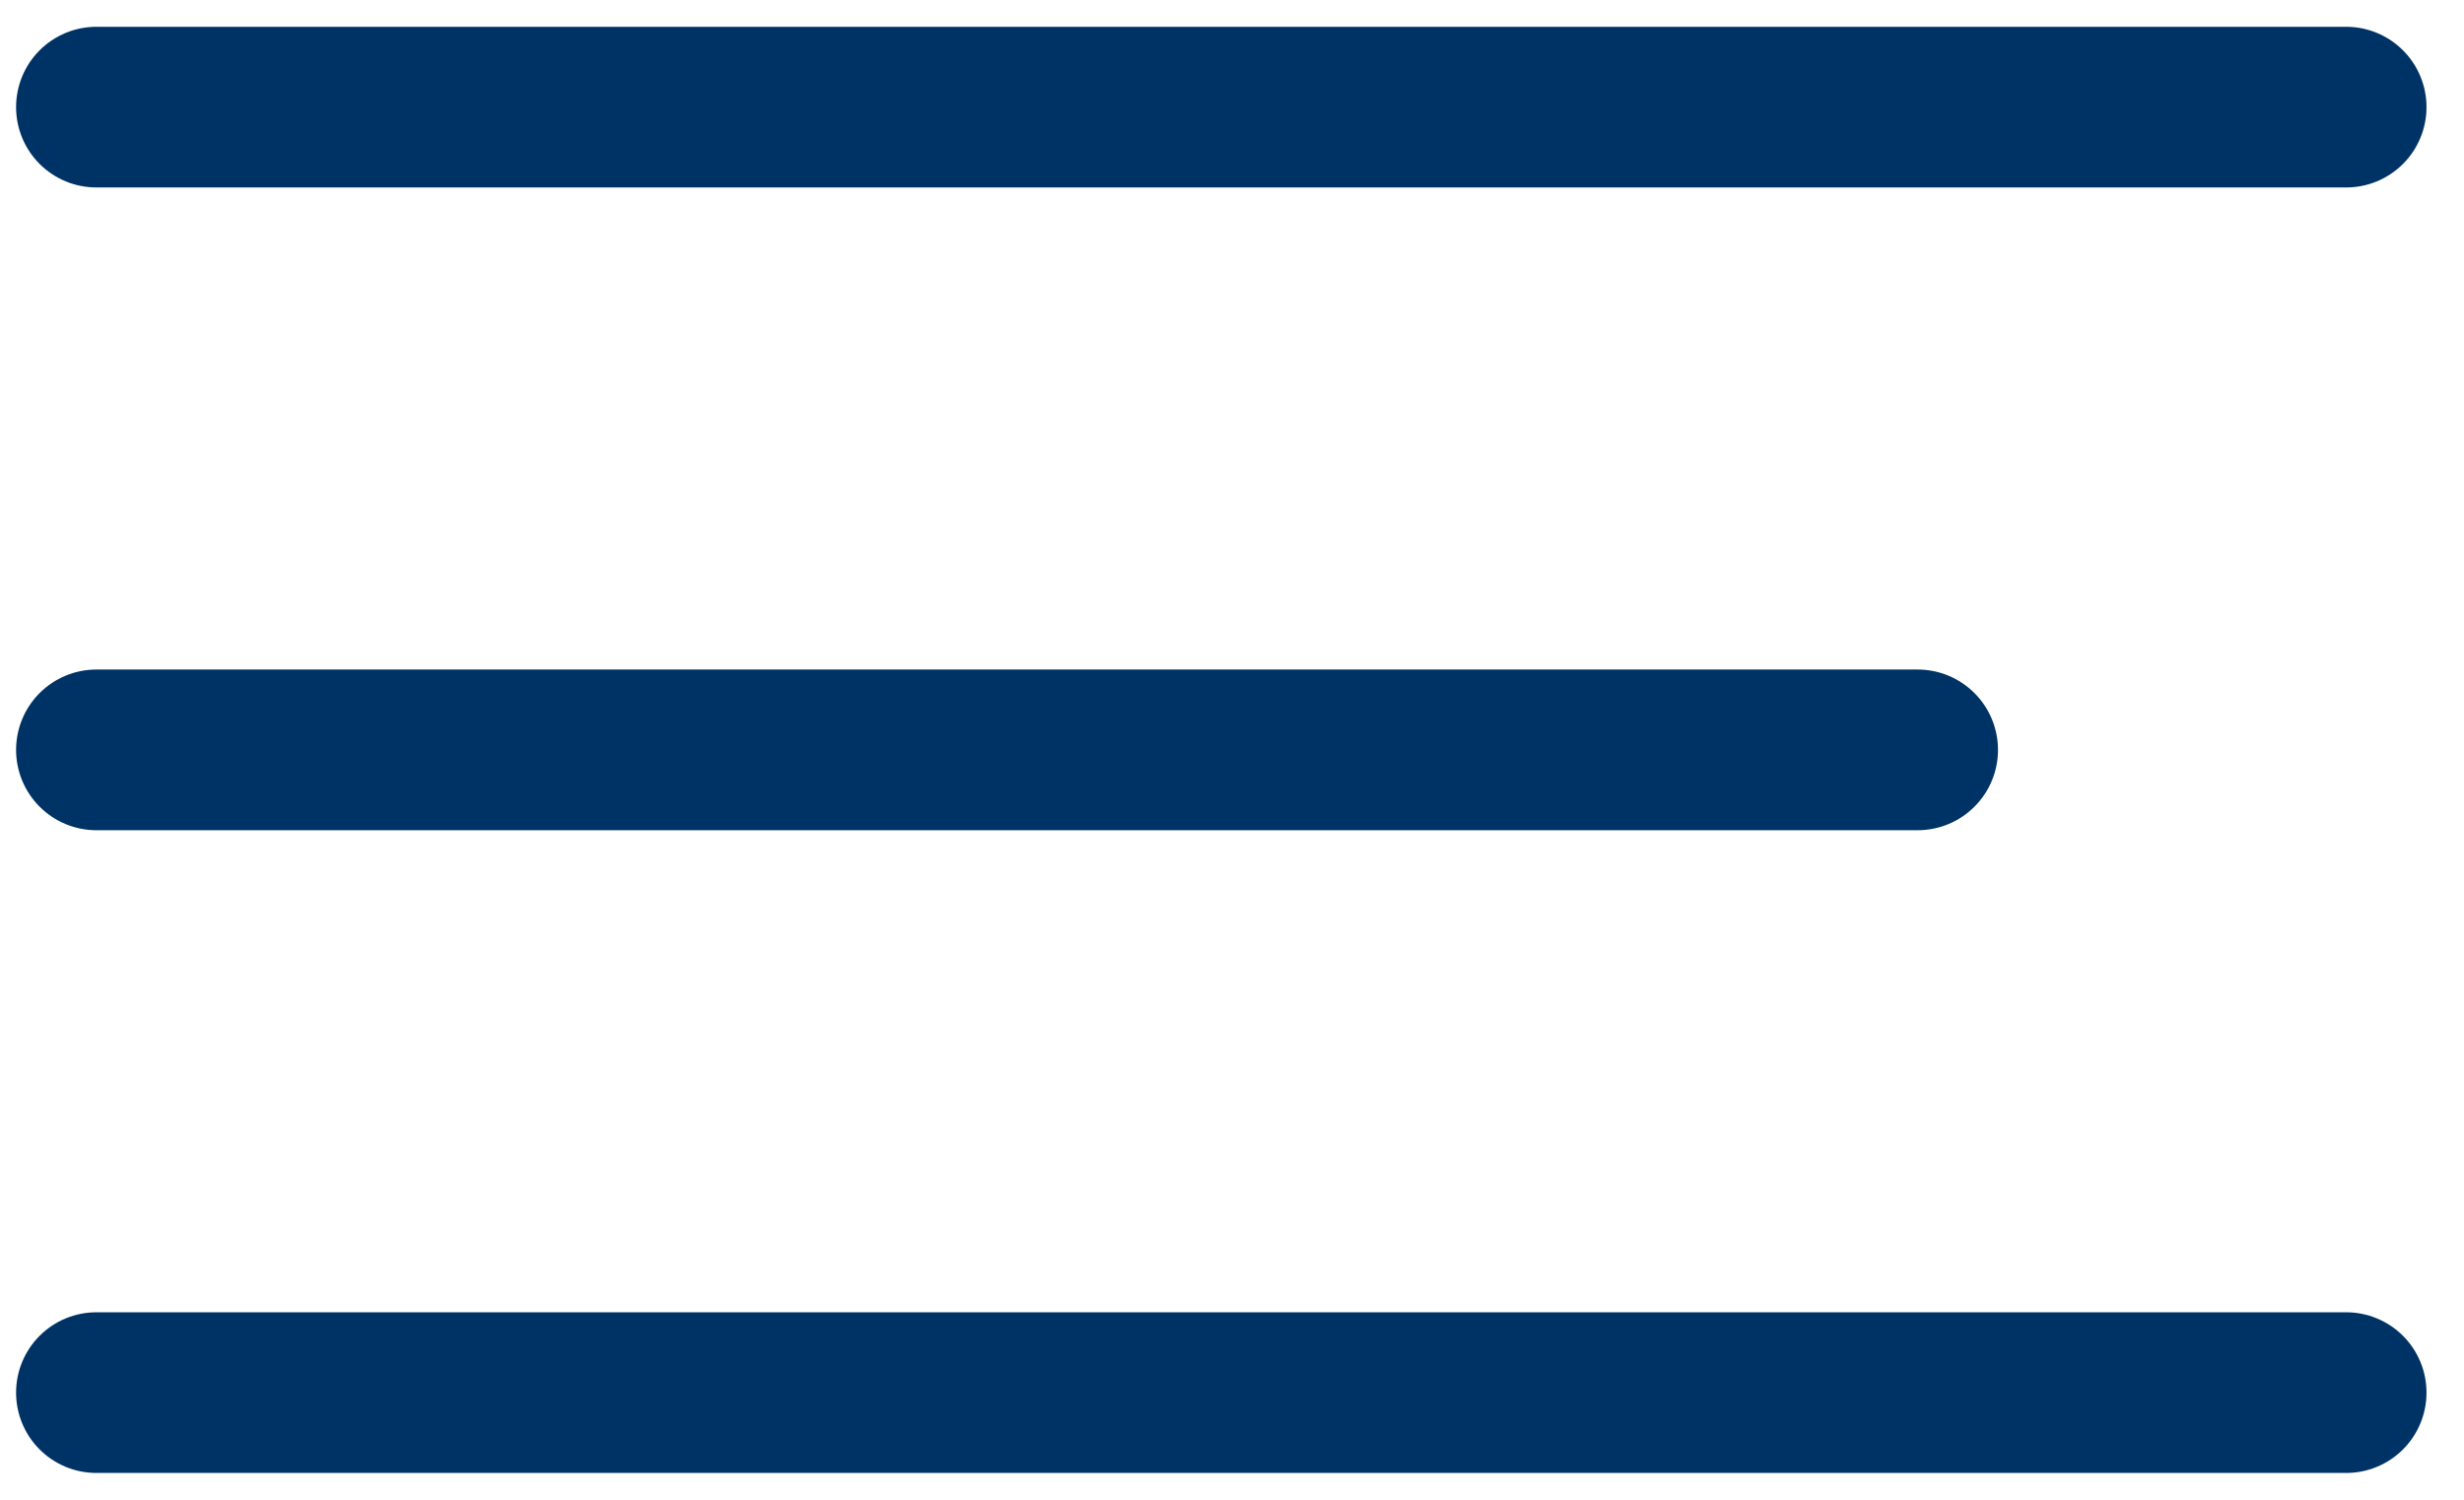
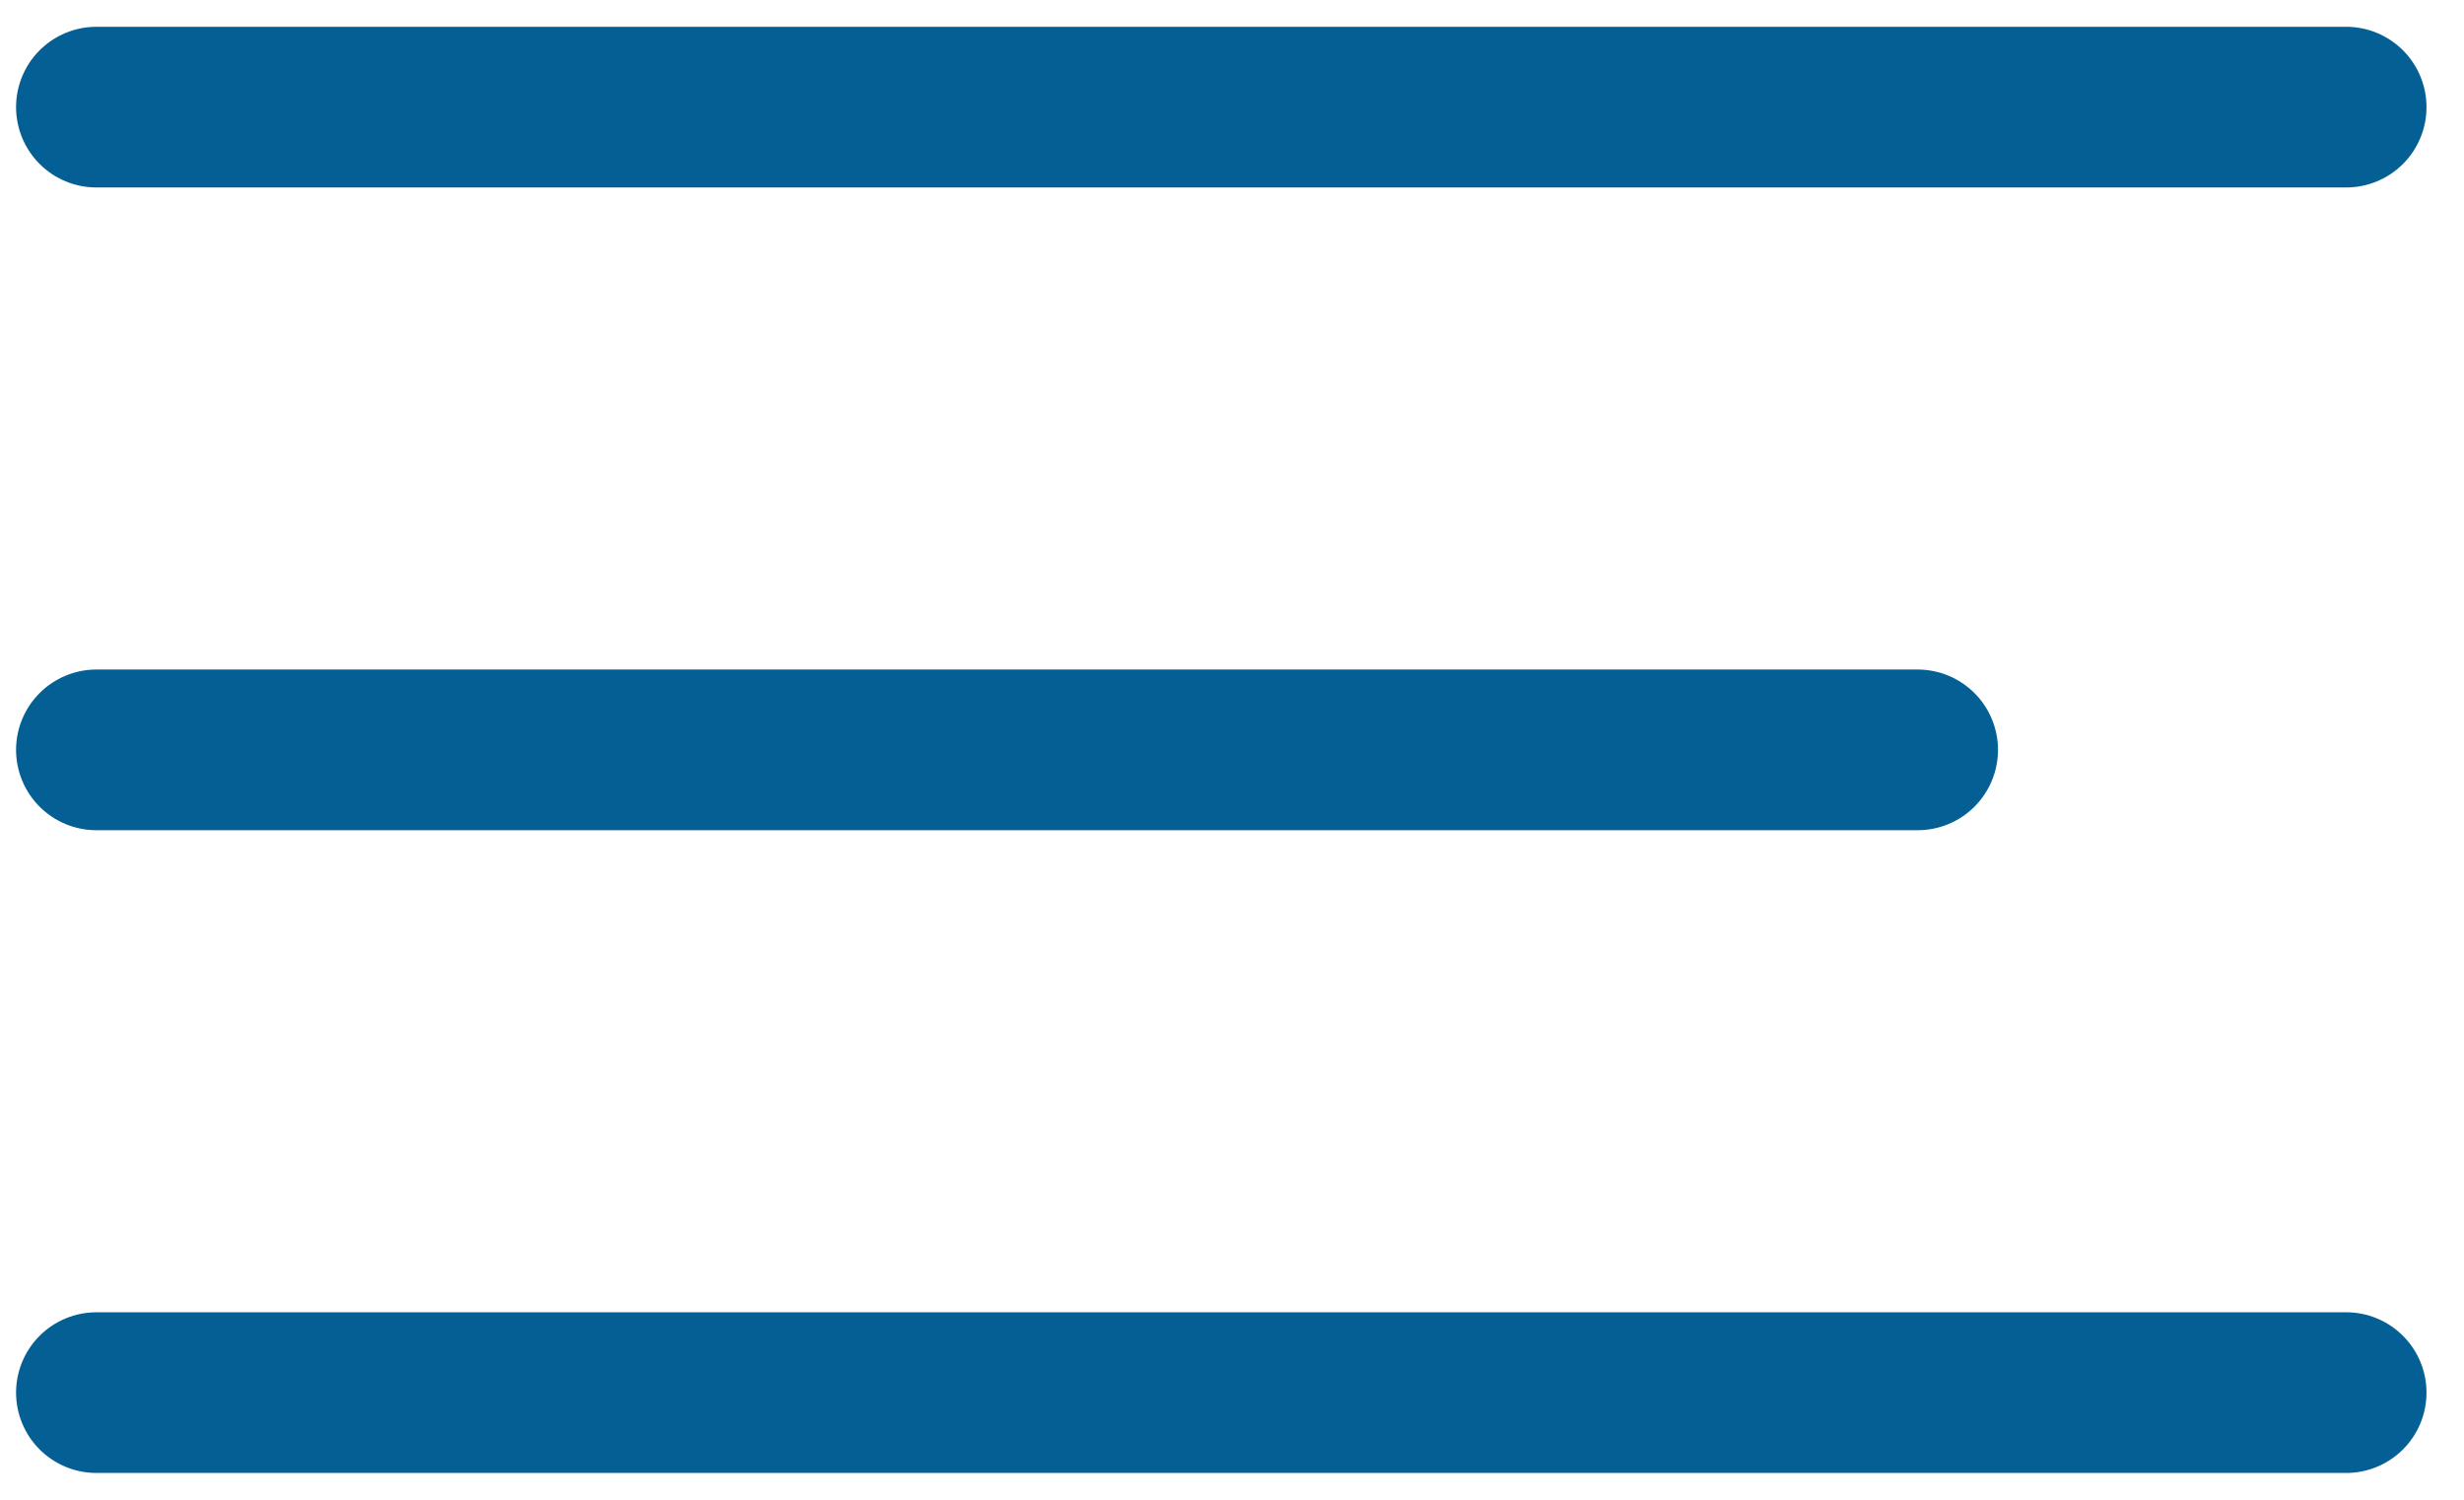
<svg xmlns="http://www.w3.org/2000/svg" width="23px" height="14px" viewBox="0 0 23 14" version="1.1">
  <g id="Mobile" stroke="none" stroke-width="1" fill="none" fill-rule="evenodd" stroke-linecap="round" stroke-linejoin="round">
-     <g id="Home-V2" transform="translate(-359, -91)" stroke="#003365" stroke-width="1.5">
+     <g id="Home-V2" transform="translate(-359, -91)" stroke="#035F94" stroke-width="1.5">
      <g id="Burger" transform="translate(359.9, 91.5)">
        <line x1="0" y1="0.5" x2="21" y2="0.5" id="Path-6" />
        <line x1="0" y1="6.5" x2="17" y2="6.5" id="Path-6-Copy" />
        <line x1="0" y1="12.5" x2="21" y2="12.5" id="Path-6-Copy-2" />
      </g>
    </g>
  </g>
</svg>
